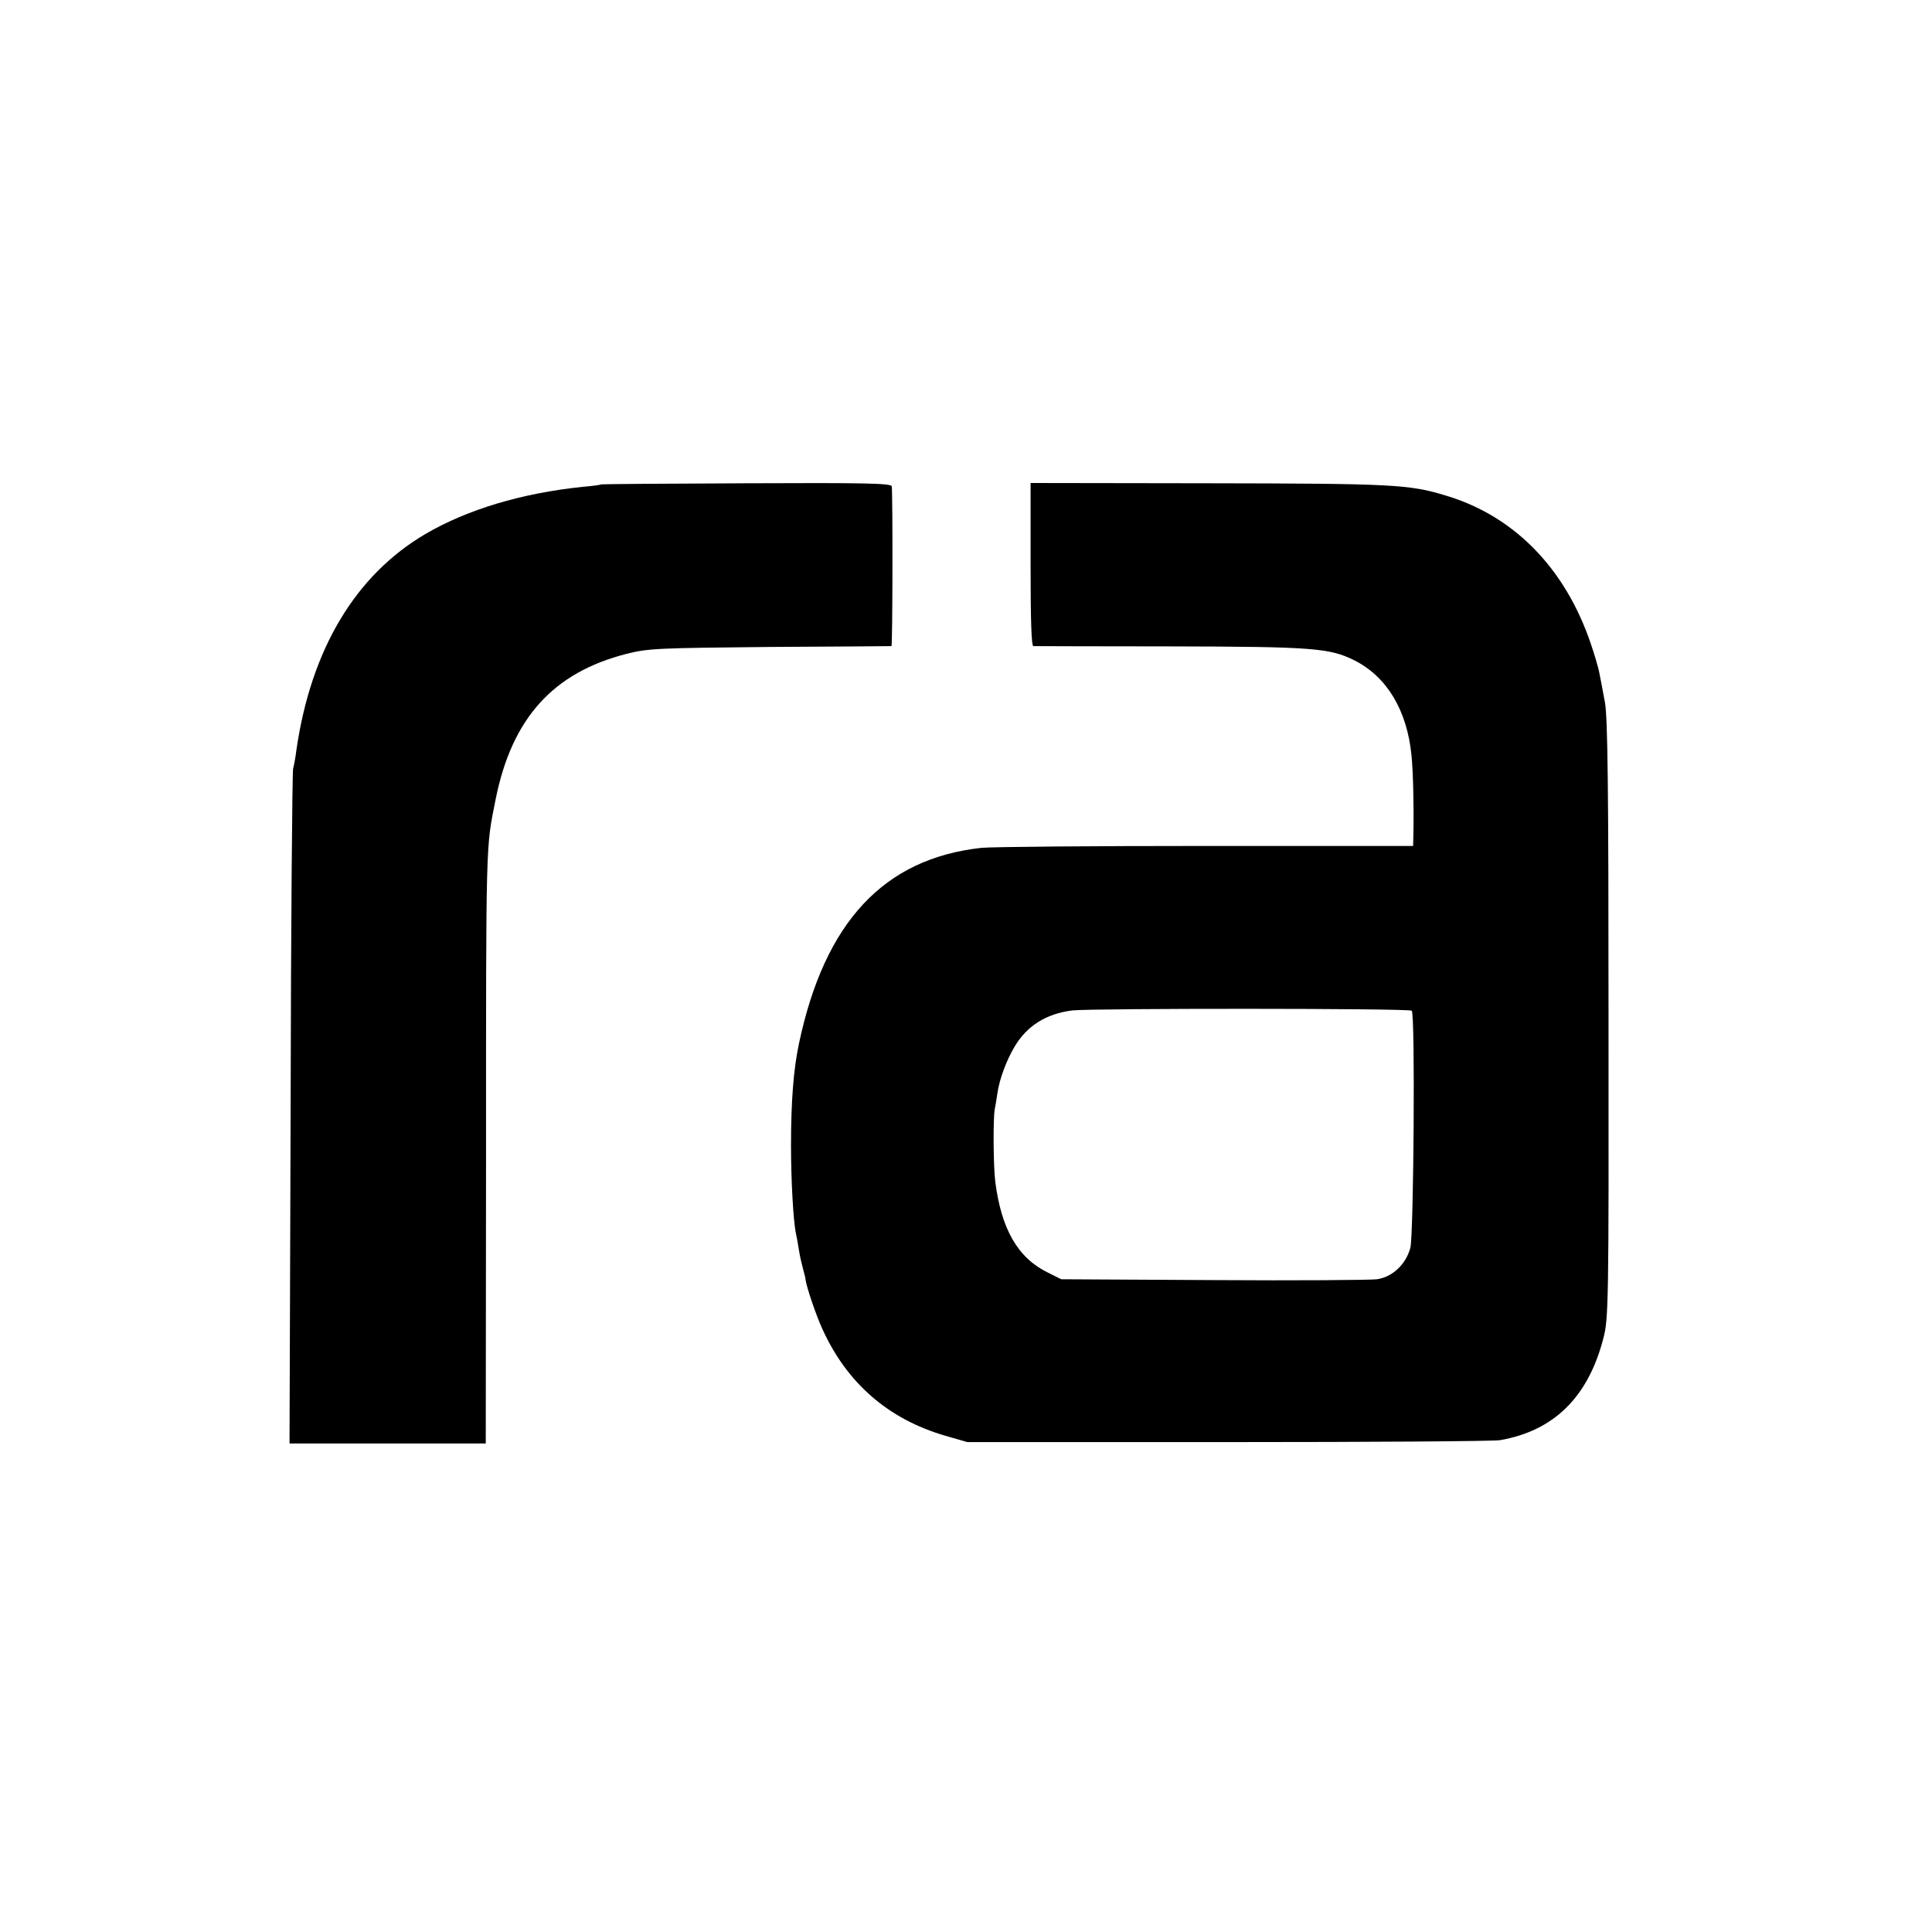
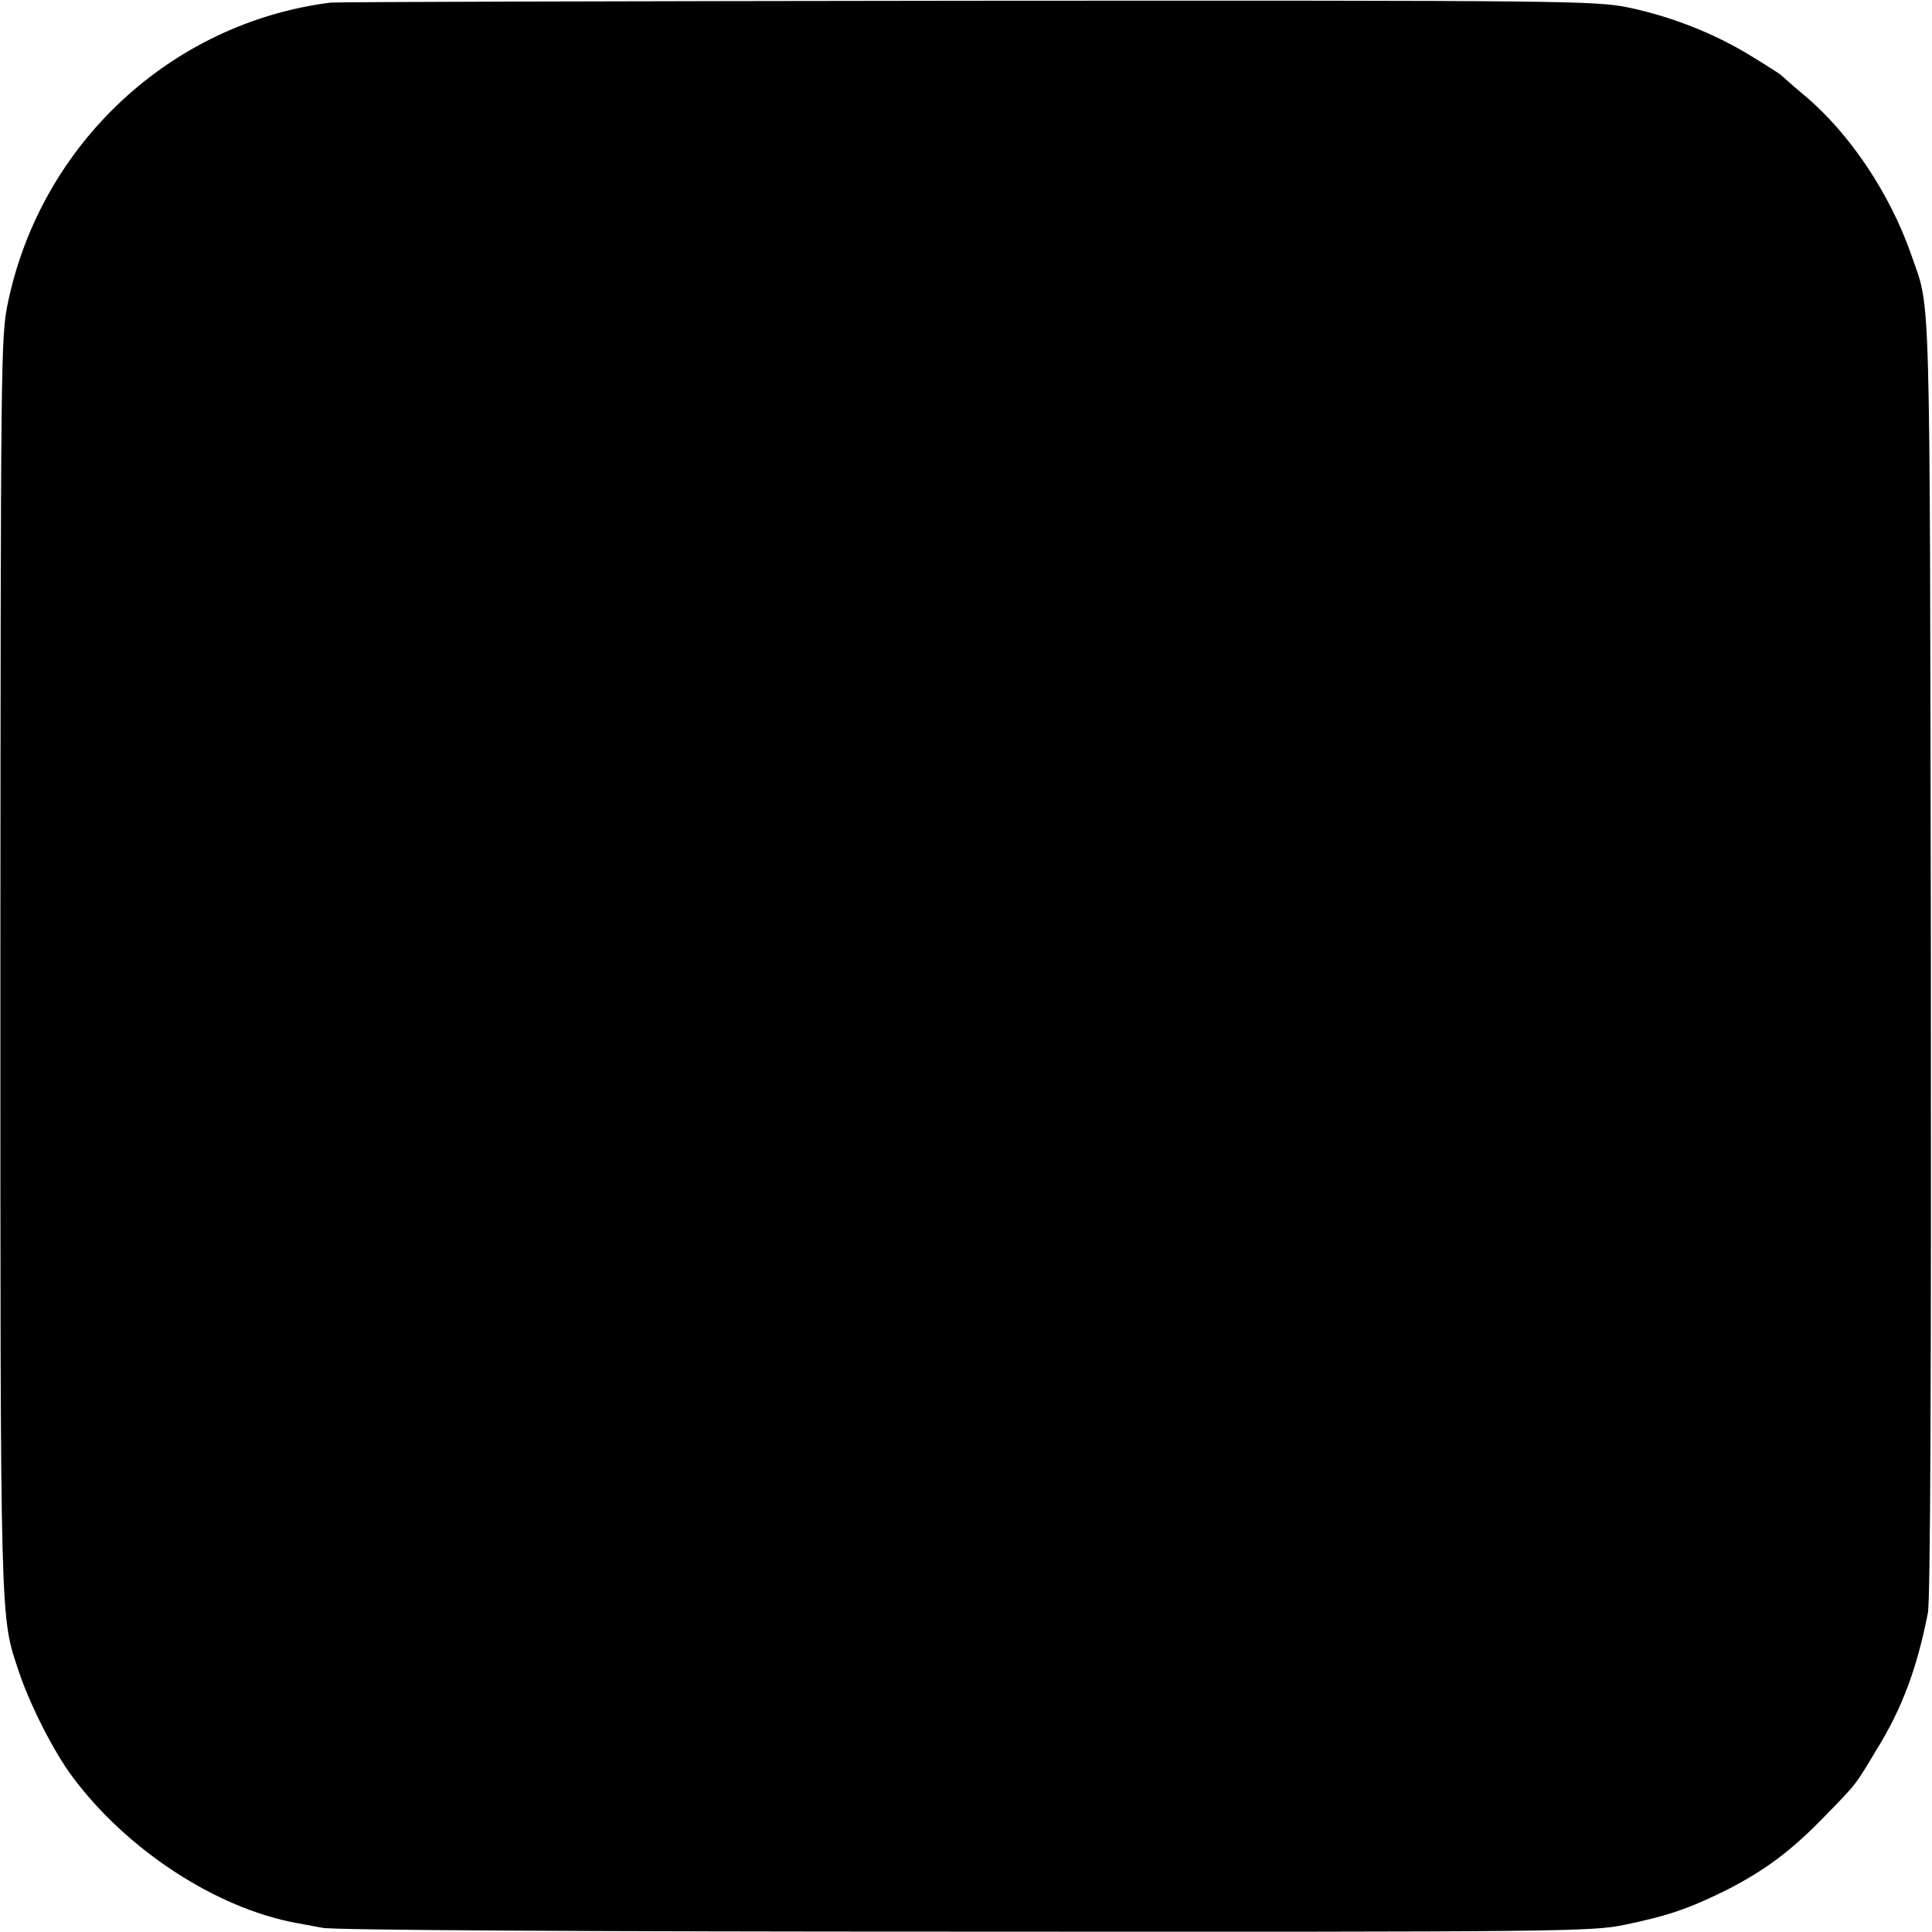
- <svg xmlns="http://www.w3.org/2000/svg" version="1.0" width="700pt" height="700pt" viewBox="0 0 700 700" preserveAspectRatio="xMidYMid meet">
-   <g transform="translate(0,700) scale(0.1,-0.1)" fill="#000000" stroke="none">
-     <path d="M2178 5245 c-2 -2 -32 -6 -68 -9 -220 -23 -417 -82 -569 -171 -253 -149 -414 -417 -467 -782 -3 -26 -9 -57 -12 -68 -3 -11 -8 -566 -9 -1232 l-4 -1213 356 0 355 0 1 1013 c0 1197 -1 1140 35 1322 59 293 208 458 474 526 79 20 114 21 520 25 239 1 437 3 440 3 4 1 5 538 1 579 -1 11 -99 13 -526 11 -288 -1 -526 -3 -527 -4z" />
-     <path d="M3734 4955 c0 -202 3 -295 10 -296 6 0 229 -1 496 -1 519 -1 578 -6 668 -51 117 -59 190 -181 206 -343 6 -56 9 -185 7 -284 l-1 -45 -747 0 c-412 0 -779 -3 -818 -7 -353 -39 -567 -269 -660 -708 -20 -94 -29 -210 -29 -370 0 -125 8 -273 18 -320 3 -13 8 -41 11 -61 3 -20 10 -50 15 -68 5 -17 9 -35 9 -39 3 -24 37 -126 61 -178 89 -196 239 -326 445 -386 l80 -23 945 0 c520 0 963 3 985 7 195 34 319 156 374 368 19 72 20 118 19 1155 0 844 -3 1095 -13 1150 -7 39 -16 86 -20 105 -3 19 -18 69 -32 110 -93 272 -277 460 -523 534 -133 41 -193 44 -861 45 l-645 1 0 -295z m1381 -1617 c13 -12 7 -812 -5 -859 -16 -60 -65 -106 -121 -114 -24 -3 -291 -5 -594 -3 l-550 3 -48 24 c-109 53 -169 157 -191 330 -7 55 -8 227 -2 261 3 14 7 41 10 60 7 49 32 117 61 166 45 77 115 121 210 133 69 8 1222 8 1230 -1z" />
+ <svg xmlns="http://www.w3.org/2000/svg" version="1.0" width="512pt" height="512pt" viewBox="0 0 512 512" preserveAspectRatio="xMidYMid meet">
+   <g transform="translate(0,512) scale(0.1,-0.1)" fill="#000000" stroke="none">
+     <path d="M875 5113 c-422 -54 -766 -374 -854 -795 -19 -90 -19 -144 -20 -1753 0 -1773 -1 -1726 49 -1875 30 -90 94 -215 143 -280 144 -193 380 -347 592 -386 11 -2 43 -8 70 -13 31 -6 676 -10 1705 -10 1575 -1 1659 0 1745 18 116 24 171 43 270 92 102 52 172 104 260 195 86 88 81 82 138 177 68 110 107 215 136 362 7 33 9 640 8 1745 -3 1828 0 1703 -52 1855 -56 161 -163 322 -284 423 -31 26 -58 50 -61 53 -3 3 -39 26 -80 51 -96 59 -210 104 -324 128 -87 18 -160 19 -1751 18 -913 -1 -1673 -3 -1690 -5z" />
  </g>
</svg>
